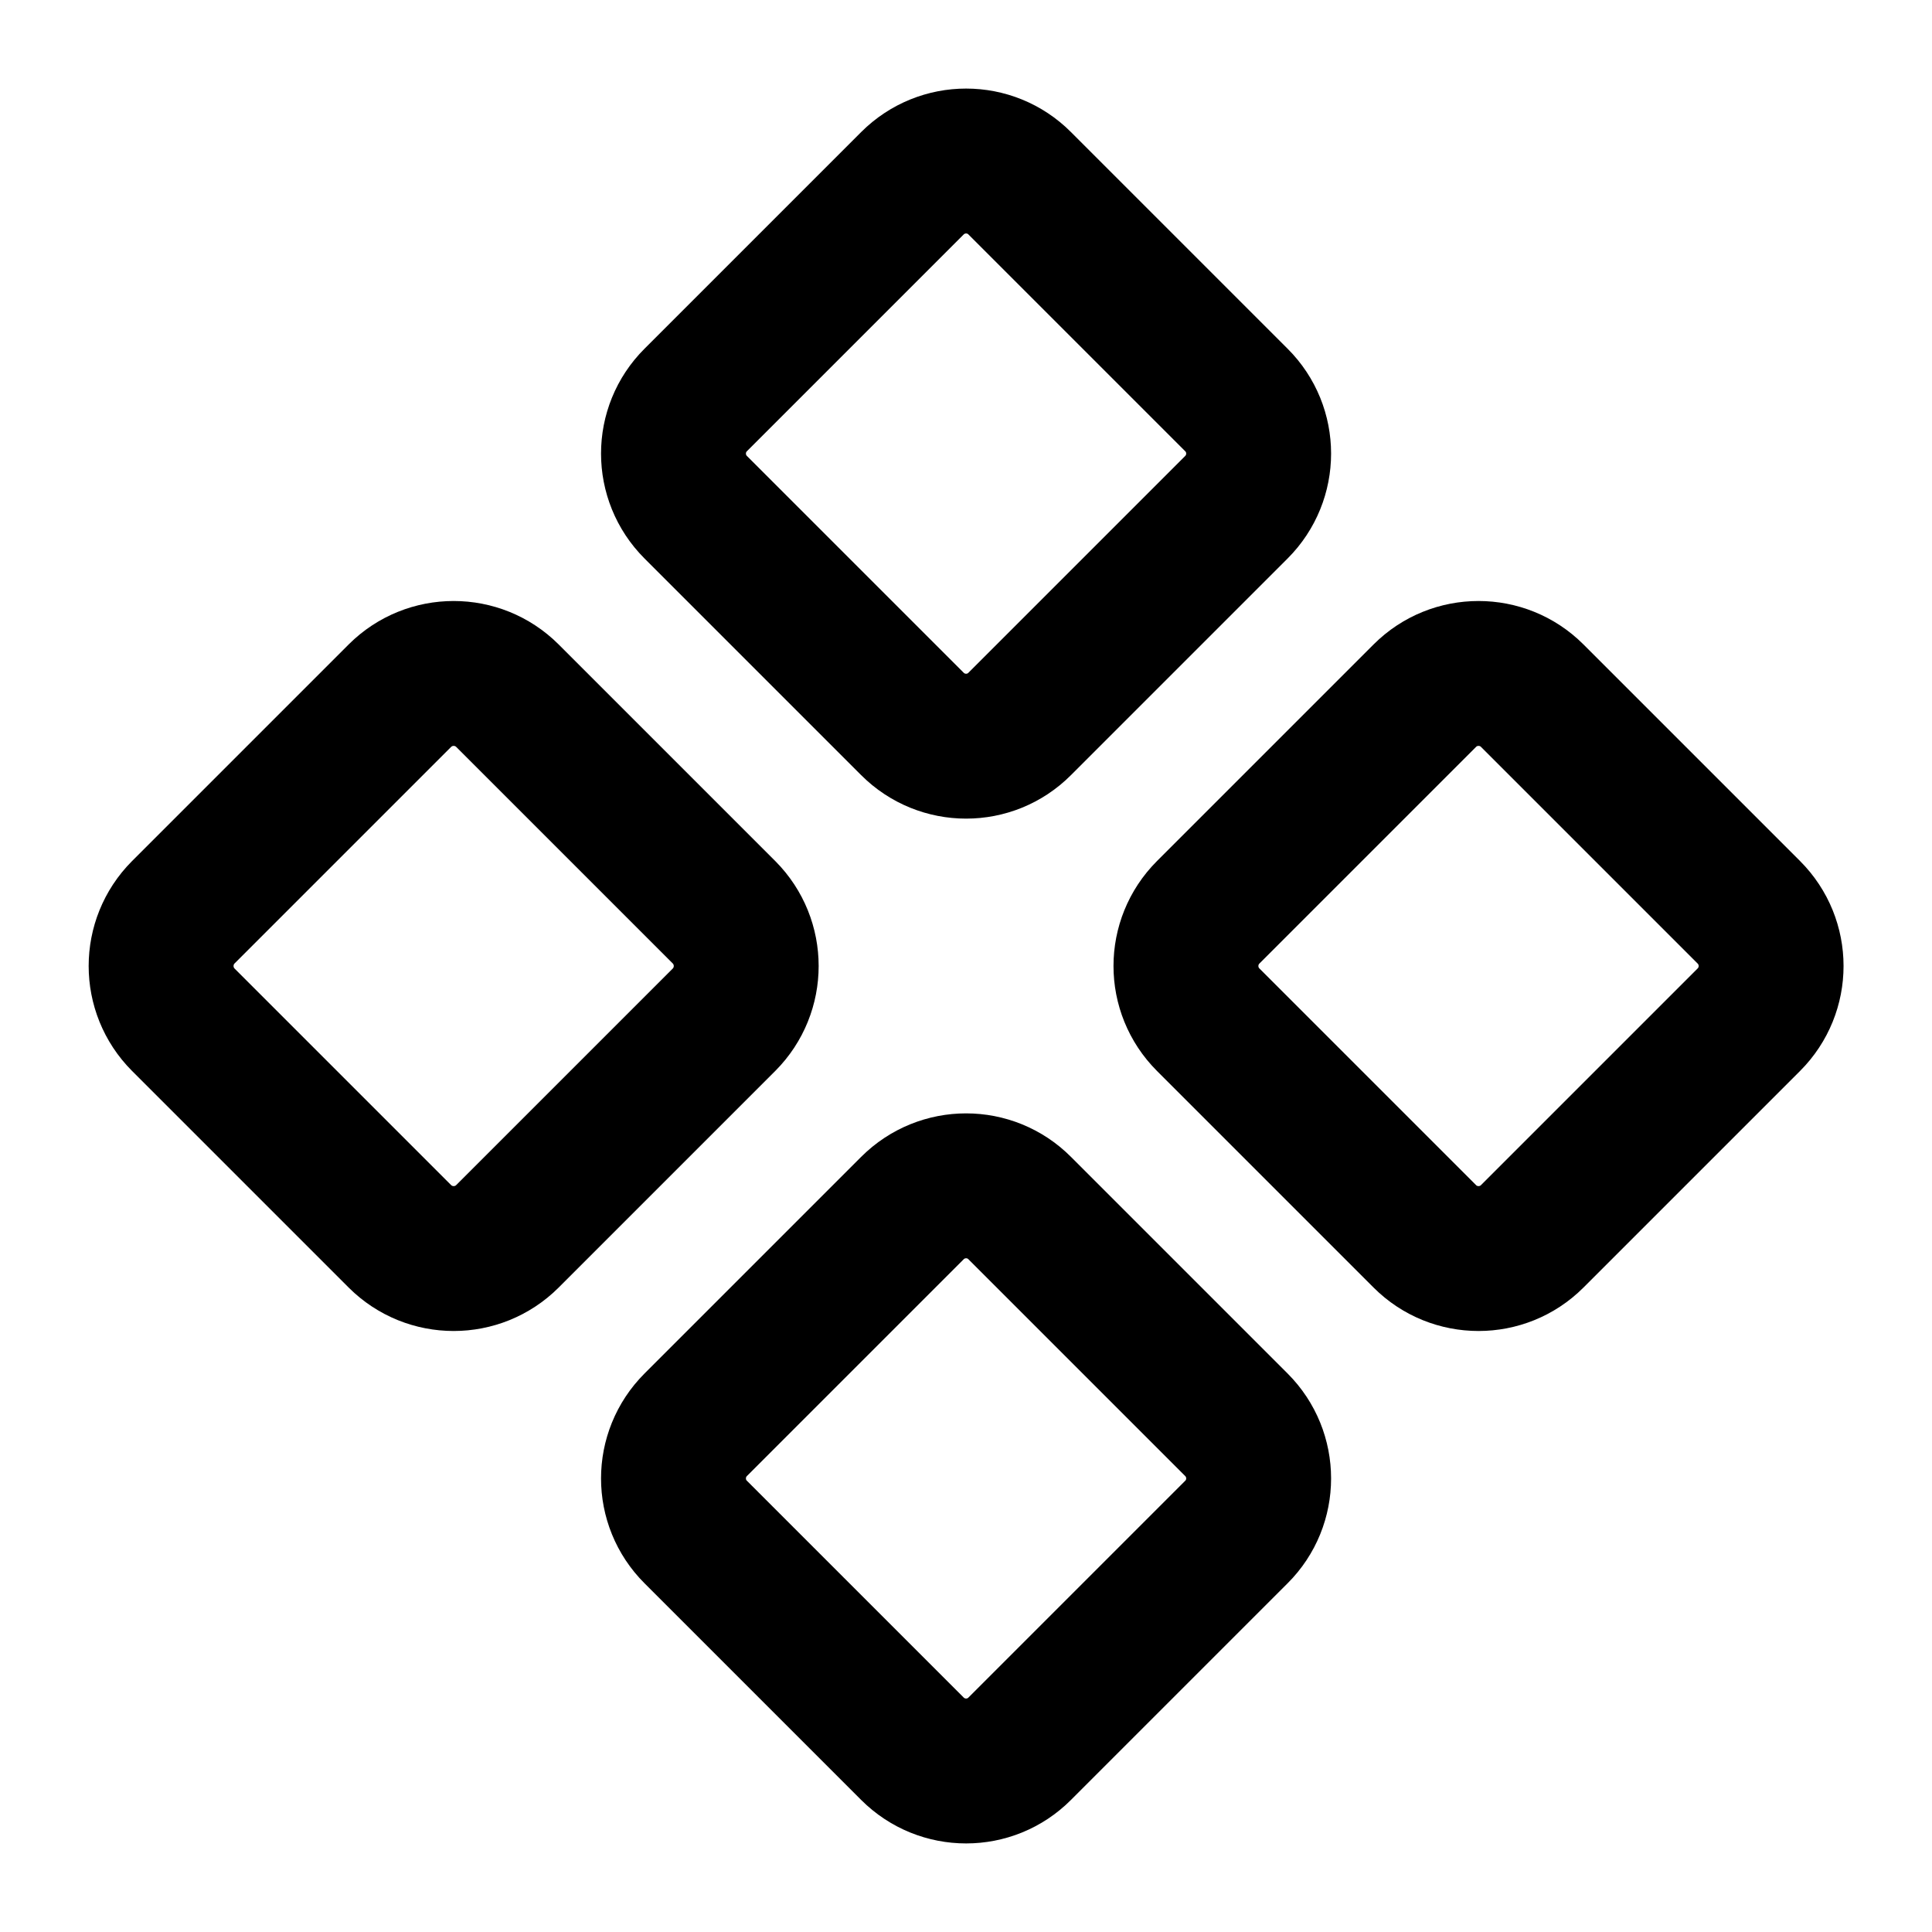
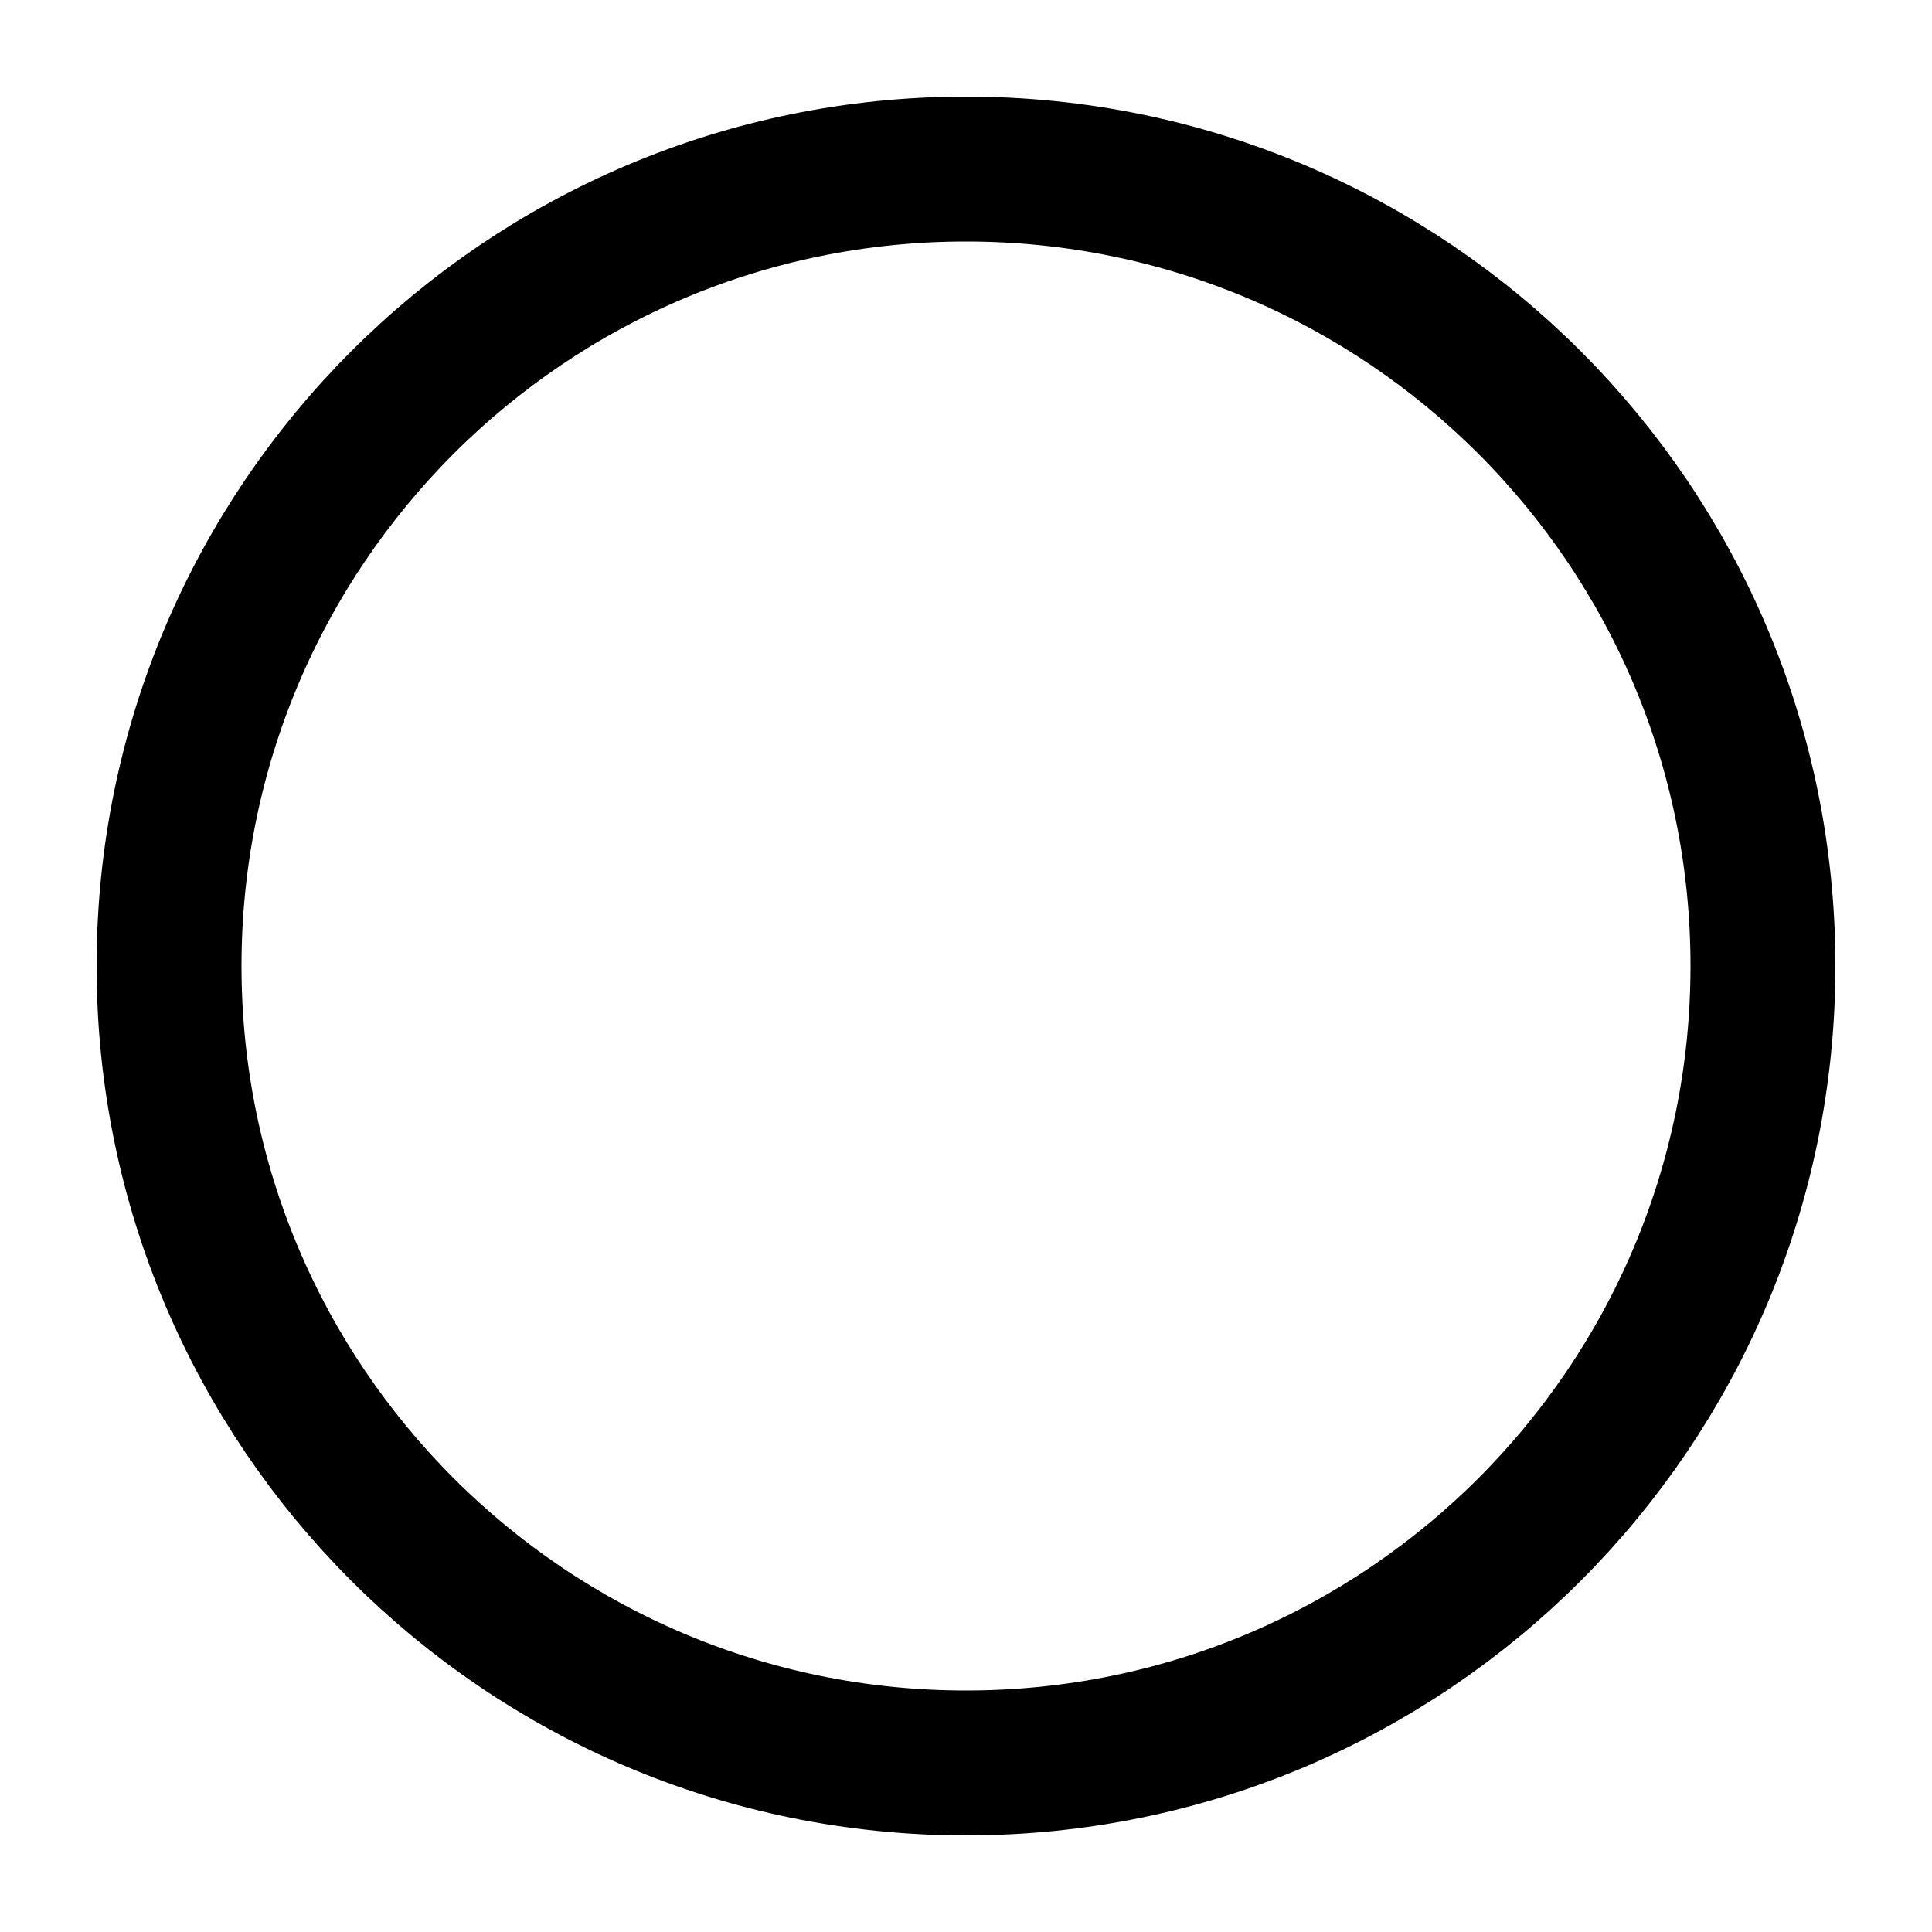
<svg xmlns="http://www.w3.org/2000/svg" aria-hidden="true" focusable="false" viewBox="0 0 16 16" fill="none">
-   <path d="M7.556 1.518C7.802 1.272 8.2 1.272 8.445 1.518L10.239 3.312C10.485 3.557 10.485 3.955 10.239 4.201L8.445 5.995C8.2 6.241 7.802 6.241 7.556 5.995L5.762 4.201C5.516 3.955 5.516 3.557 5.762 3.312L7.556 1.518Z" stroke="currentColor" stroke-width="1.2" />
-   <path d="M11.8 5.761C12.045 5.516 12.444 5.516 12.689 5.761L14.483 7.555C14.729 7.801 14.729 8.199 14.483 8.445L12.689 10.239C12.444 10.484 12.045 10.484 11.8 10.239L10.006 8.445C9.76 8.199 9.76 7.801 10.006 7.555L11.8 5.761Z" stroke="currentColor" stroke-width="1.2" />
-   <path d="M3.312 5.761C3.558 5.516 3.956 5.516 4.202 5.761L5.996 7.555C6.241 7.801 6.241 8.199 5.996 8.445L4.202 10.239C3.956 10.484 3.558 10.484 3.312 10.239L1.518 8.445C1.273 8.199 1.273 7.801 1.518 7.555L3.312 5.761Z" stroke="currentColor" stroke-width="1.2" />
-   <path d="M7.556 10.005C7.802 9.759 8.2 9.759 8.445 10.005L10.239 11.799C10.485 12.045 10.485 12.443 10.239 12.688L8.445 14.482C8.2 14.728 7.802 14.728 7.556 14.482L5.762 12.688C5.516 12.443 5.516 12.045 5.762 11.799L7.556 10.005Z" stroke="currentColor" stroke-width="1.2" />
+   <g clip-path="url(#clip0_11185_129497)">
+     <circle cx="8" cy="8" r="6.6" stroke="currentColor" stroke-width="1.2" />
+   </g>
+   <defs>
+     <clipPath id="clip0_11185_129497">
+       <rect width="16" height="16" fill="currentColor" />
+     </clipPath>
+   </defs>
</svg>
